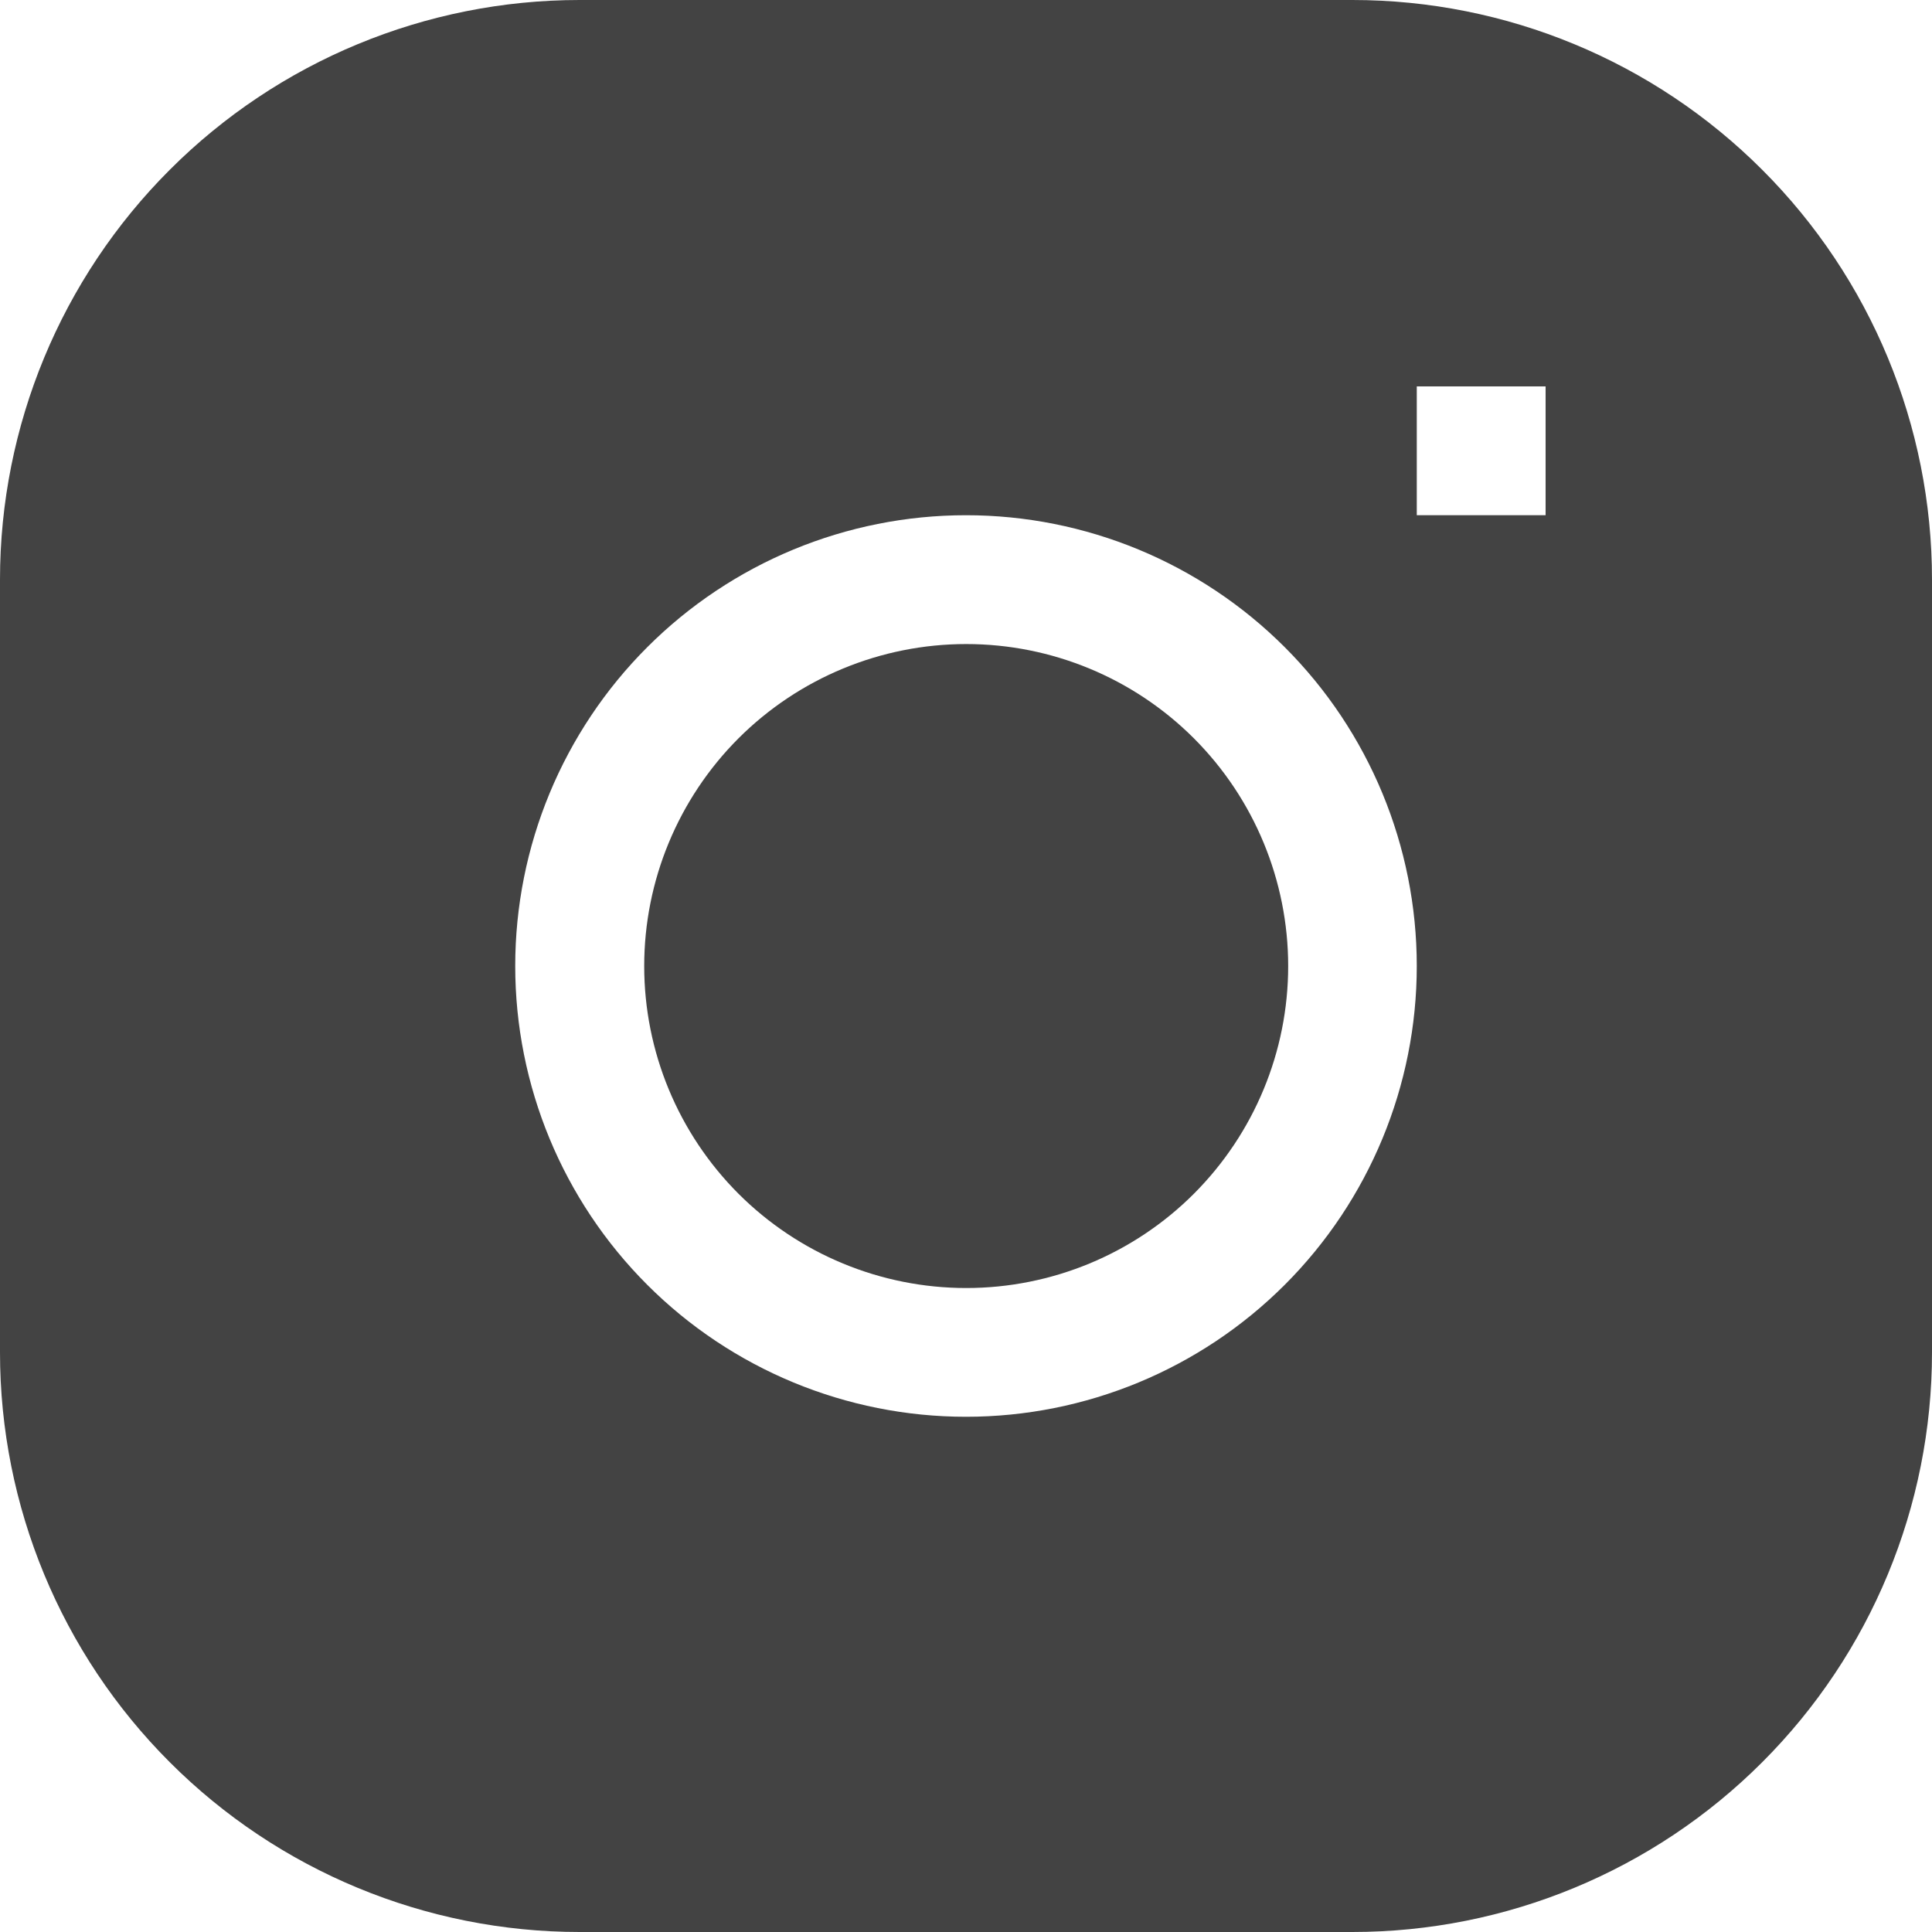
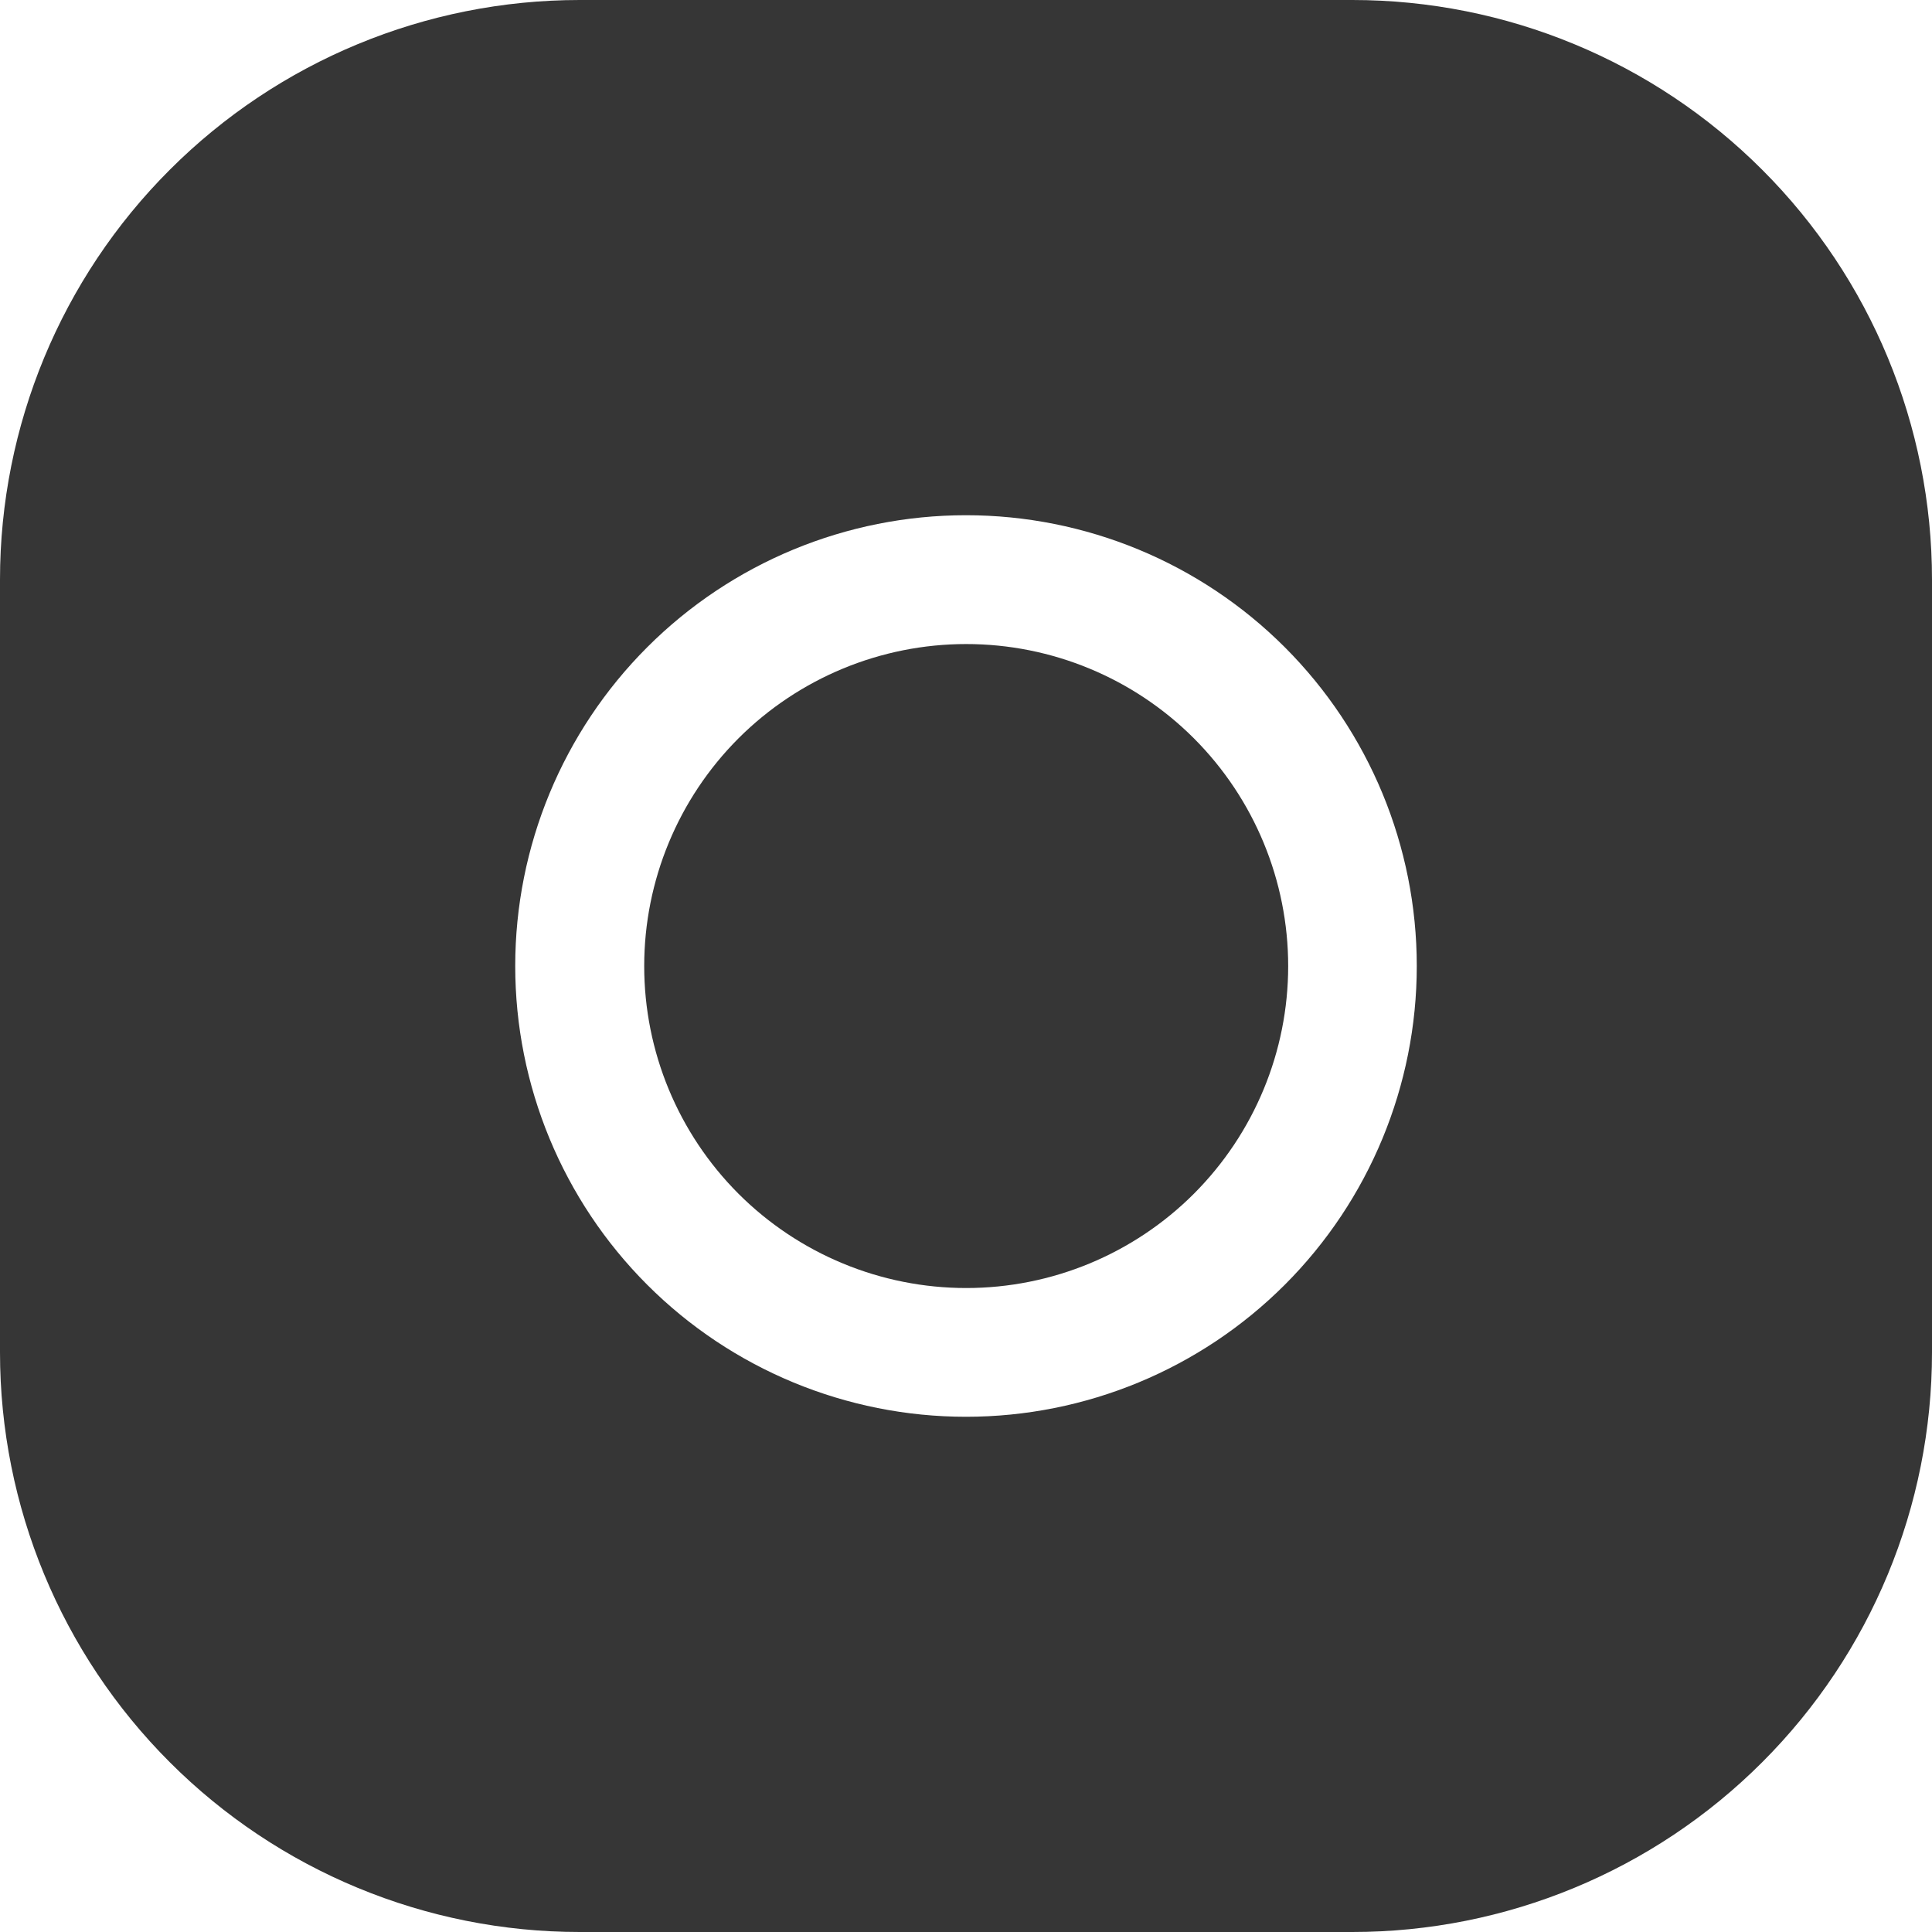
<svg xmlns="http://www.w3.org/2000/svg" width="25" height="25" viewBox="0 0 25 25" fill="none">
-   <path d="M12.503 8.334C11.398 8.334 10.338 8.773 9.556 9.554C8.775 10.336 8.336 11.396 8.336 12.501C8.336 13.606 8.775 14.665 9.556 15.447C10.338 16.228 11.398 16.667 12.503 16.667C13.608 16.667 14.668 16.228 15.449 15.447C16.23 14.665 16.669 13.606 16.669 12.501C16.669 11.396 16.23 10.336 15.449 9.554C14.668 8.773 13.608 8.334 12.503 8.334Z" fill="#363636" fill-opacity="0.93" />
-   <path fill-rule="evenodd" clip-rule="evenodd" d="M7.5 0C5.511 0 3.603 0.79 2.197 2.197C0.79 3.603 0 5.511 0 7.5L0 17.5C0 19.489 0.79 21.397 2.197 22.803C3.603 24.21 5.511 25 7.5 25H17.5C19.489 25 21.397 24.21 22.803 22.803C24.21 21.397 25 19.489 25 17.5V7.5C25 5.511 24.21 3.603 22.803 2.197C21.397 0.79 19.489 0 17.5 0L7.5 0ZM6.667 12.5C6.667 10.953 7.281 9.469 8.375 8.375C9.469 7.281 10.953 6.667 12.5 6.667C14.047 6.667 15.531 7.281 16.625 8.375C17.719 9.469 18.333 10.953 18.333 12.5C18.333 14.047 17.719 15.531 16.625 16.625C15.531 17.719 14.047 18.333 12.5 18.333C10.953 18.333 9.469 17.719 8.375 16.625C7.281 15.531 6.667 14.047 6.667 12.5ZM18.333 6.667H20V5H18.333V6.667Z" fill="#363636" fill-opacity="0.93" />
+   <path d="M12.503 8.334C11.398 8.334 10.338 8.773 9.556 9.554C8.775 10.336 8.336 11.396 8.336 12.501C8.336 13.606 8.775 14.665 9.556 15.447C10.338 16.228 11.398 16.667 12.503 16.667C13.608 16.667 14.668 16.228 15.449 15.447C16.23 14.665 16.669 13.606 16.669 12.501C16.669 11.396 16.23 10.336 15.449 9.554C14.668 8.773 13.608 8.334 12.503 8.334Z" fill="#363636" fillOpacity="0.93" />
+   <path fillRule="evenodd" clipRule="evenodd" d="M7.5 0C5.511 0 3.603 0.79 2.197 2.197C0.79 3.603 0 5.511 0 7.5L0 17.5C0 19.489 0.79 21.397 2.197 22.803C3.603 24.21 5.511 25 7.5 25H17.5C19.489 25 21.397 24.21 22.803 22.803C24.21 21.397 25 19.489 25 17.5V7.5C25 5.511 24.21 3.603 22.803 2.197C21.397 0.79 19.489 0 17.5 0L7.5 0ZM6.667 12.5C6.667 10.953 7.281 9.469 8.375 8.375C9.469 7.281 10.953 6.667 12.5 6.667C14.047 6.667 15.531 7.281 16.625 8.375C17.719 9.469 18.333 10.953 18.333 12.5C18.333 14.047 17.719 15.531 16.625 16.625C15.531 17.719 14.047 18.333 12.5 18.333C10.953 18.333 9.469 17.719 8.375 16.625C7.281 15.531 6.667 14.047 6.667 12.5ZM18.333 6.667H20V5H18.333V6.667Z" fill="#363636" fillOpacity="0.93" />
</svg>
